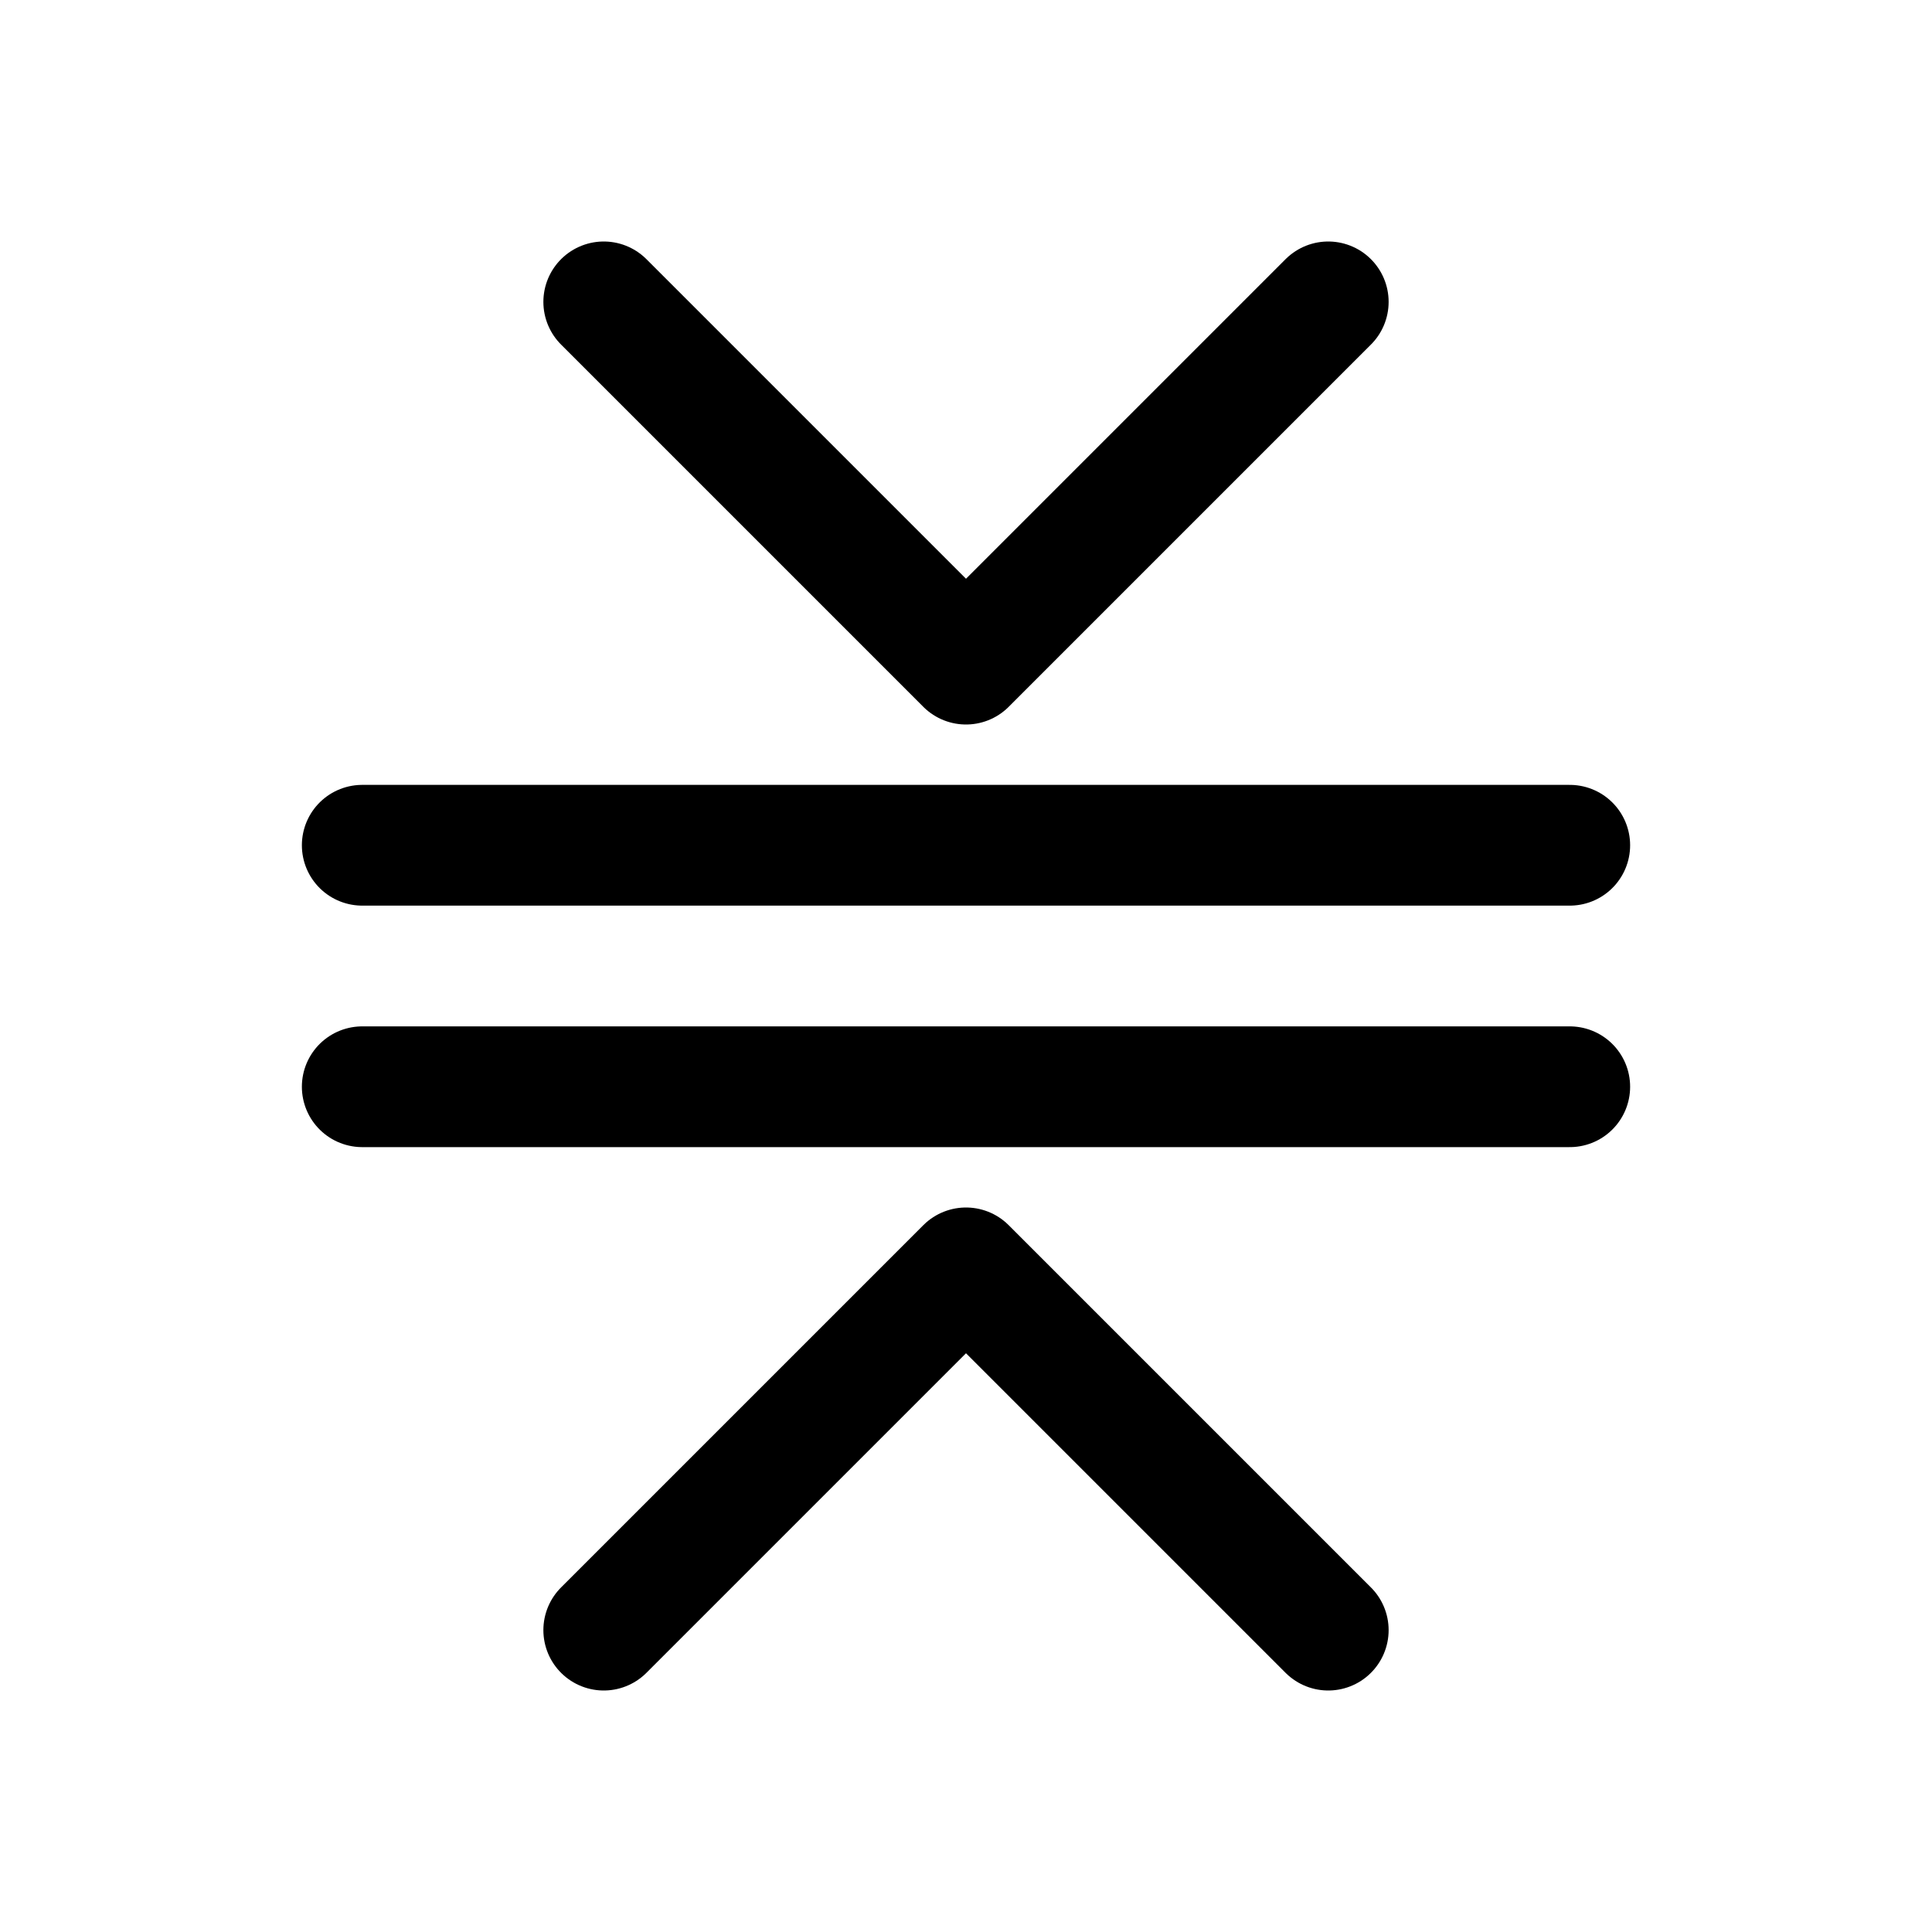
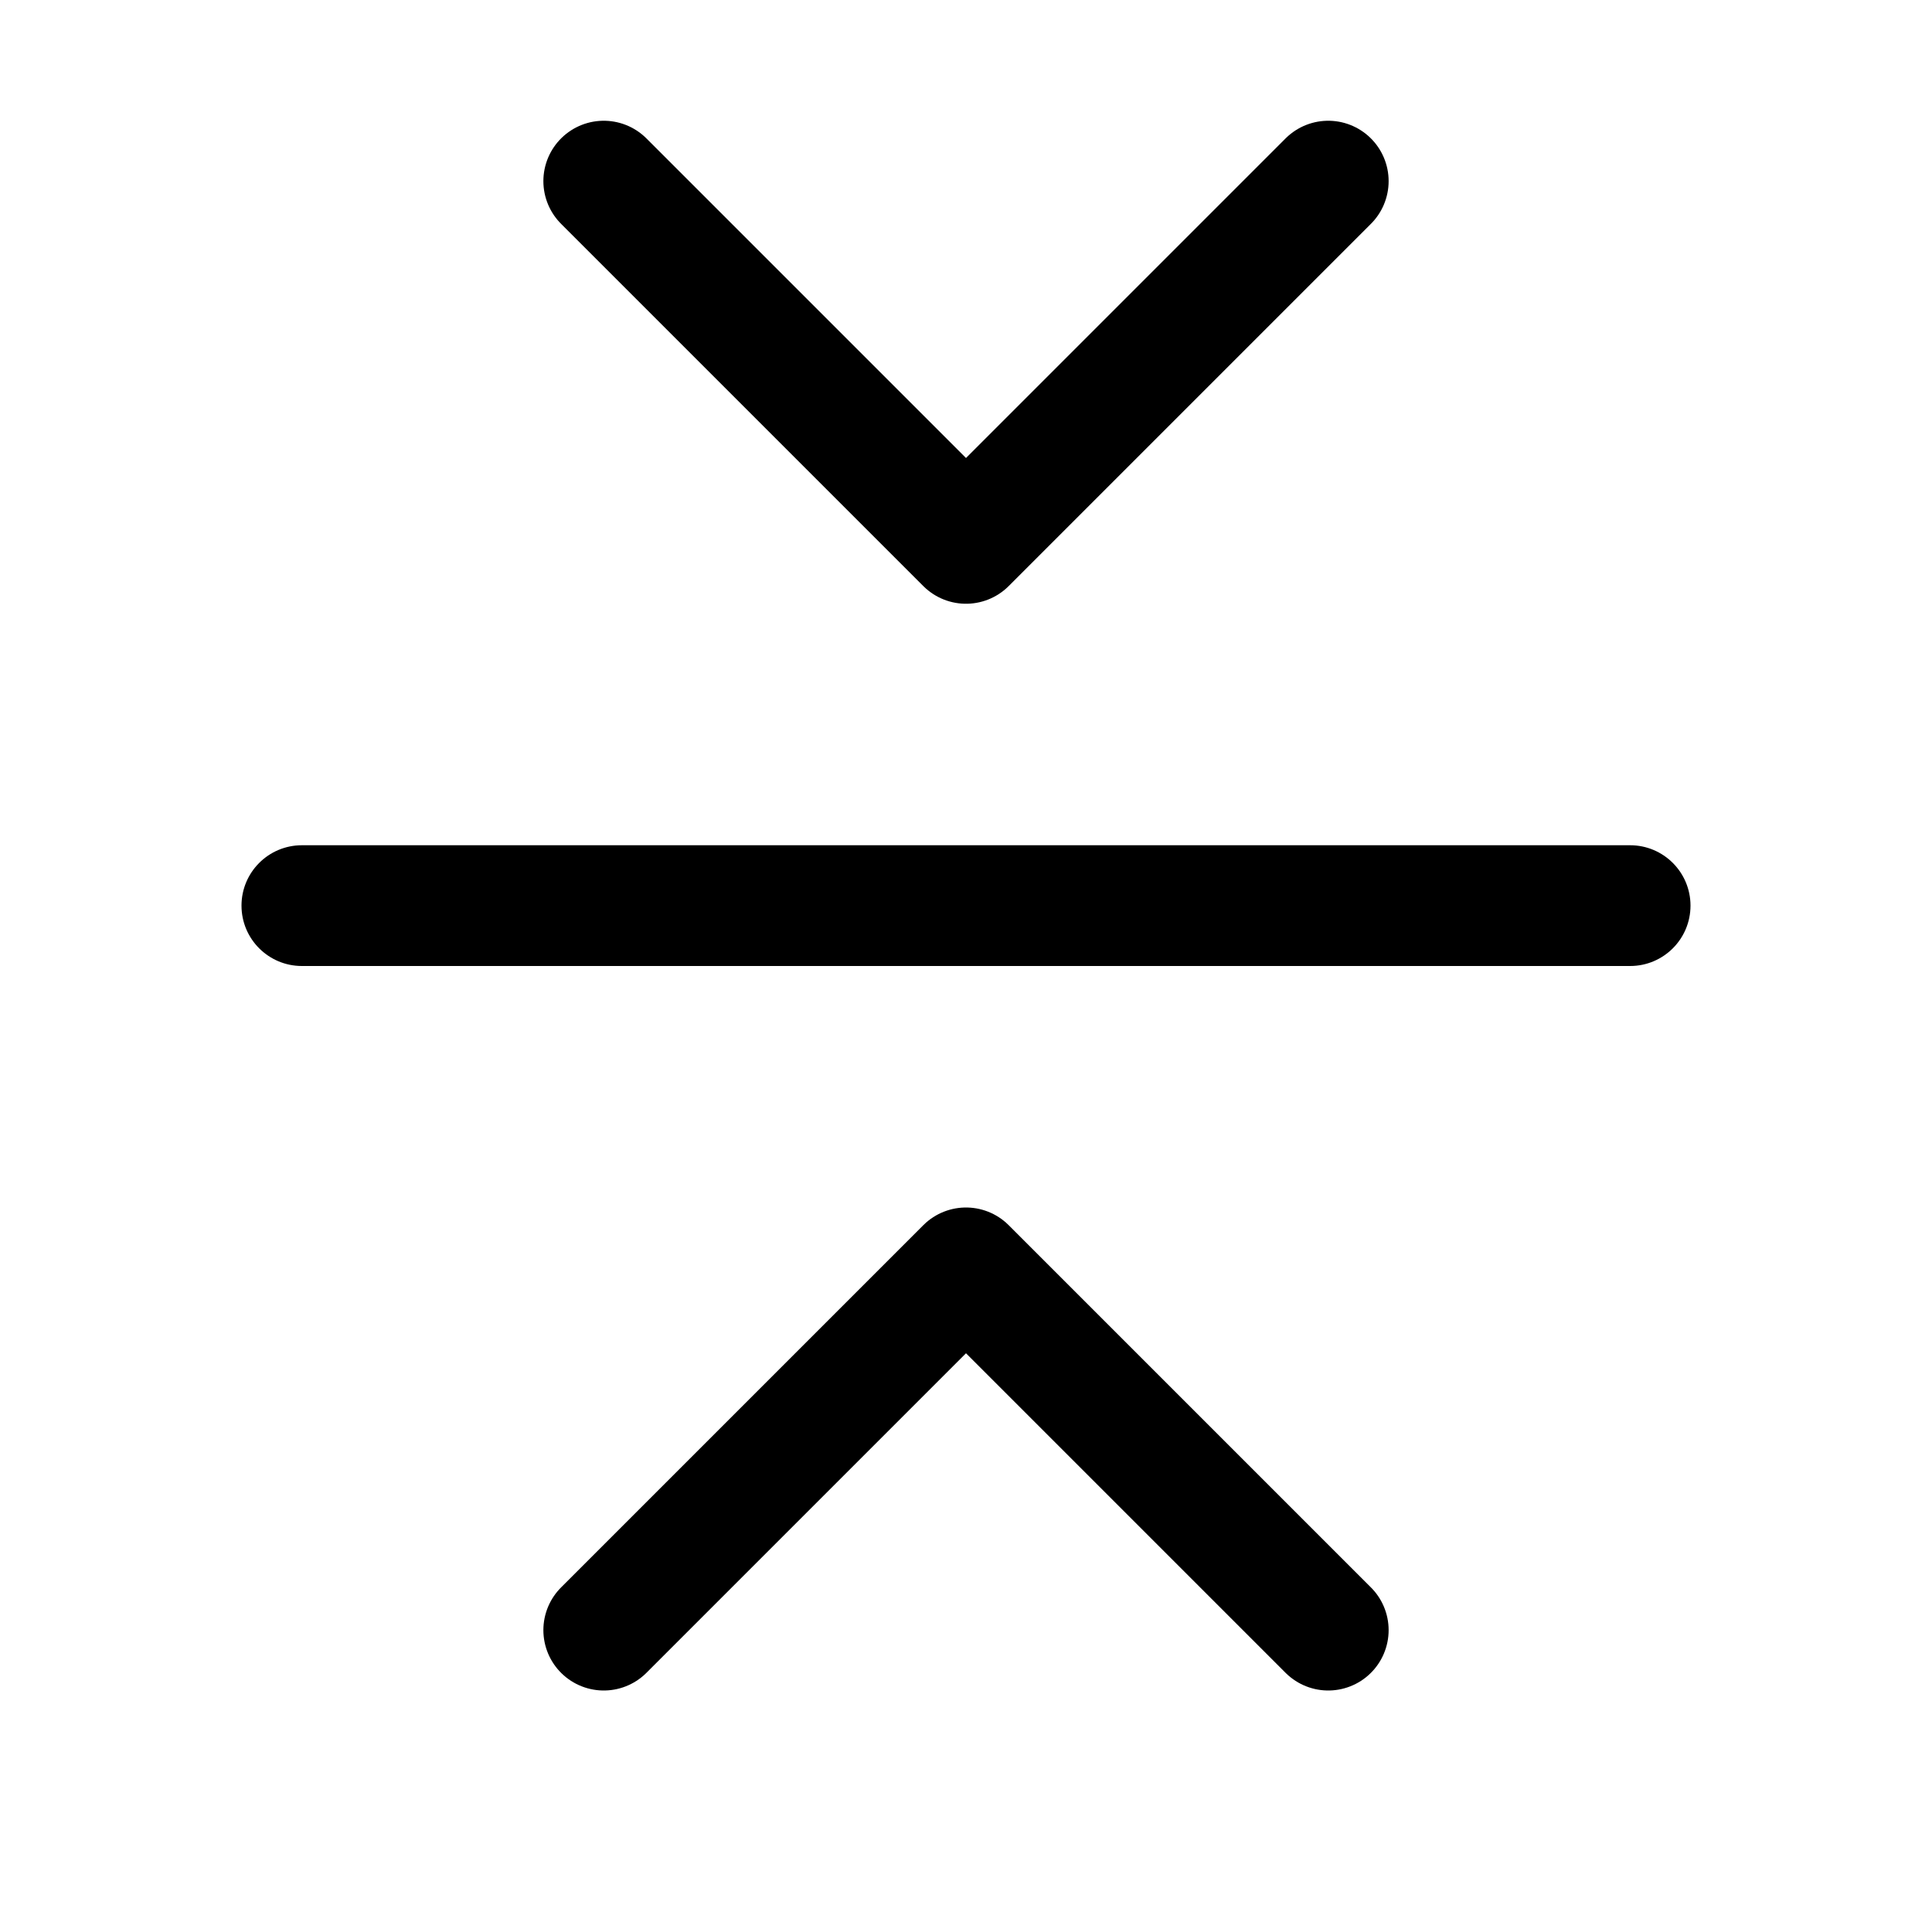
- <svg xmlns="http://www.w3.org/2000/svg" width="16px" height="16px" viewBox="0 0 16 16" version="1.1">
-   <g stroke="currentColor" stroke-width="1" fill="none" stroke-linecap="round" stroke-linejoin="round">
-     <line x1="3" y1="7" x2="13" y2="7" />
-     <line x1="3" y1="9" x2="13" y2="9" />
-     <polyline points="5 2.5 8 5.5 11 2.5" />
+ <svg xmlns="http://www.w3.org/2000/svg" width="16" height="16" viewBox="0 0 16 16">
+   <g fill="none" stroke="currentColor" stroke-width="1" stroke-linecap="round" stroke-linejoin="round">
+     <rect x="2" y="7" width="12" height="1" rx="0.5" fill="currentColor" stroke="none" />
+     <polyline points="5 1.5 8 4.5 11 1.5" />
    <polyline points="5 13.5 8 10.5 11 13.5" />
  </g>
</svg>
